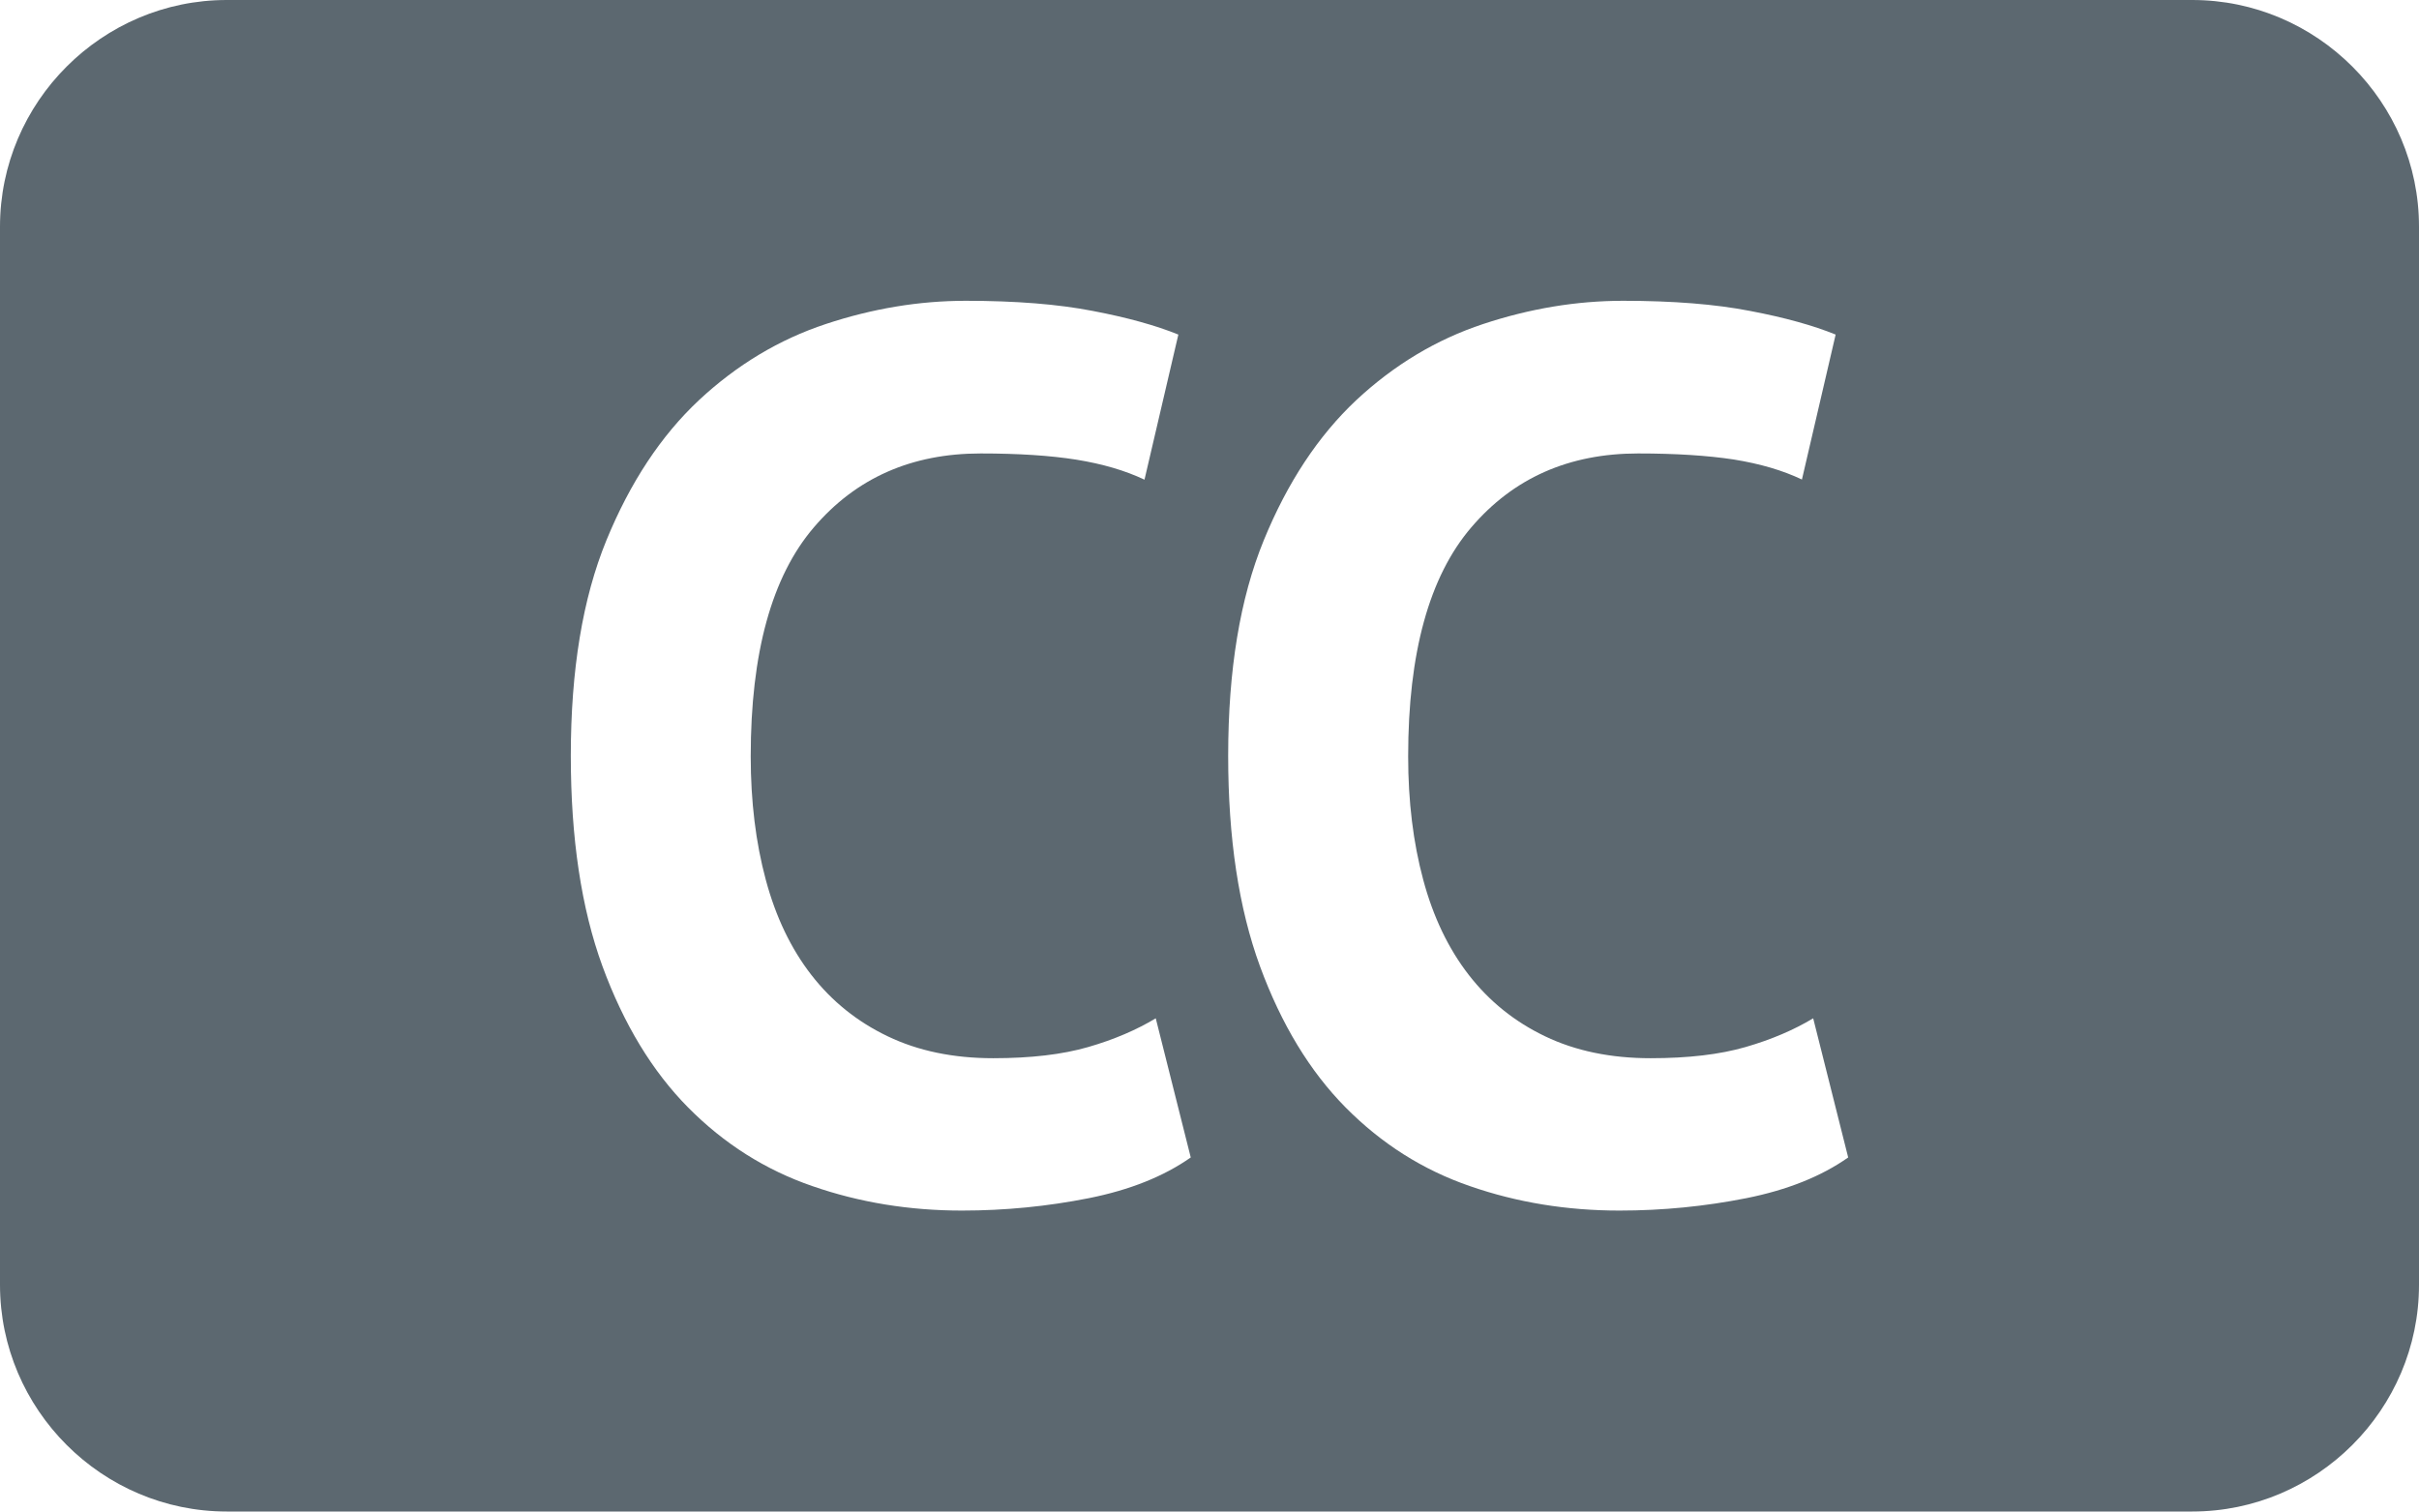
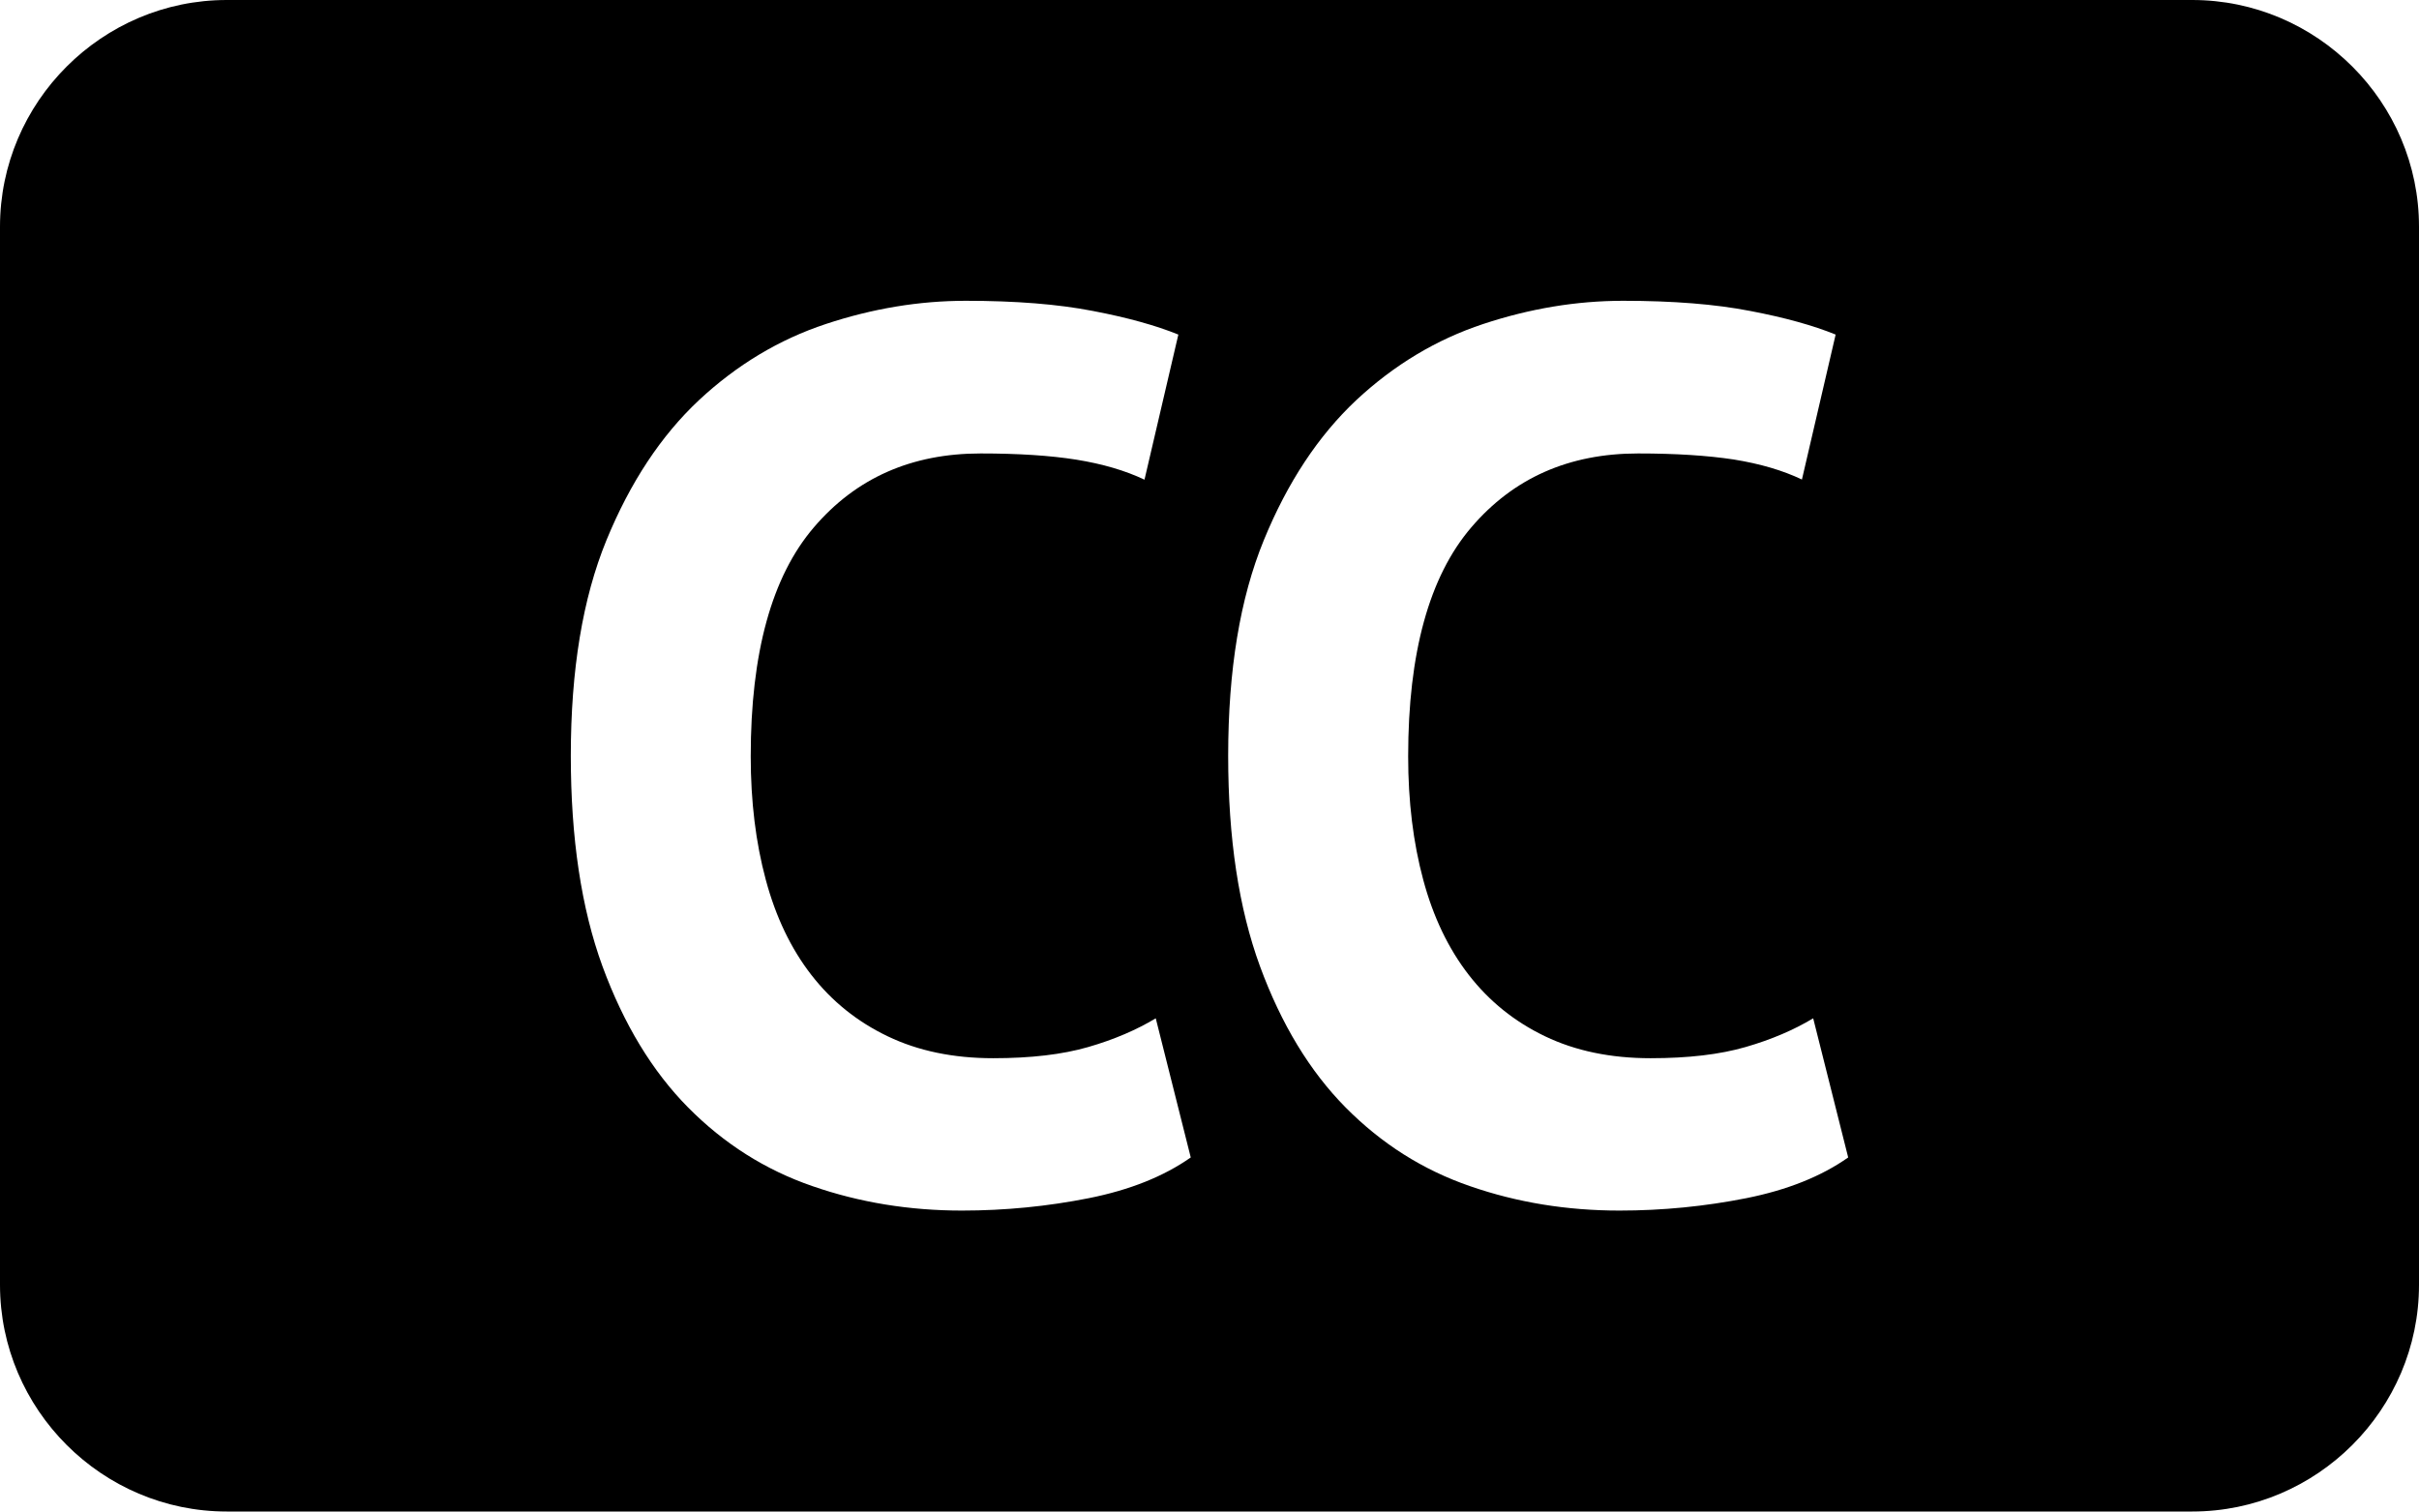
<svg xmlns="http://www.w3.org/2000/svg" version="1.0" id="Layer_1" x="0px" y="0px" width="32px" height="20px" viewBox="0 0 32 20" enable-background="new 0 0 32 20" xml:space="preserve">
-   <path fill="#5c6870" d="M29,0H3C1.35,0,0,1.35,0,3v14c0,1.65,1.35,3,3,3h26c1.65,0,3-1.35,3-3V3C32,1.35,30.65,0,29,0z M14.403,15.854c-0.545,0.108-1.104,0.164-1.678,0.164c-0.694,0-1.354-0.107-1.976-0.323c-0.623-0.214-1.172-0.562-1.646-1.041 s-0.852-1.103-1.133-1.868C7.69,12.02,7.551,11.091,7.551,10c0-1.134,0.157-2.085,0.471-2.851c0.315-0.768,0.723-1.384,1.224-1.854  c0.502-0.468,1.062-0.804,1.679-1.008c0.616-0.204,1.233-0.307,1.852-0.307c0.66,0,1.22,0.045,1.678,0.134  c0.457,0.087,0.835,0.192,1.133,0.313L15.14,6.347c-0.254-0.121-0.555-0.209-0.902-0.265C13.891,6.027,13.47,6,12.973,6 c-0.915,0-1.649,0.325-2.206,0.977c-0.558,0.651-0.836,1.663-0.836,3.031c0,0.598,0.067,1.142,0.199,1.632  c0.132,0.493,0.334,0.913,0.603,1.26c0.271,0.349,0.607,0.619,1.01,0.812c0.402,0.193,0.867,0.29,1.396,0.29  c0.496,0,0.915-0.049,1.257-0.148c0.342-0.099,0.639-0.227,0.893-0.38l0.463,1.841C15.398,15.564,14.949,15.745,14.403,15.854z   M23.101,15.854c-0.545,0.108-1.105,0.164-1.678,0.164c-0.694,0-1.354-0.107-1.976-0.323c-0.623-0.214-1.172-0.562-1.646-1.041  s-0.852-1.103-1.133-1.868c-0.281-0.767-0.421-1.695-0.421-2.786c0-1.134,0.157-2.085,0.471-2.851  c0.314-0.768,0.723-1.384,1.223-1.854c0.502-0.468,1.062-0.804,1.68-1.008c0.616-0.204,1.233-0.307,1.851-0.307 c0.661,0,1.221,0.045,1.678,0.134c0.458,0.087,0.836,0.192,1.133,0.313l-0.446,1.918c-0.253-0.121-0.554-0.209-0.901-0.265  C22.588,6.027,22.166,6,21.67,6c-0.915,0-1.649,0.325-2.206,0.977c-0.558,0.651-0.836,1.663-0.836,3.031  c0,0.598,0.067,1.142,0.199,1.632c0.132,0.493,0.334,0.913,0.603,1.26c0.271,0.349,0.606,0.619,1.009,0.812 c0.402,0.193,0.868,0.29,1.396,0.29c0.497,0,0.915-0.049,1.257-0.148c0.342-0.099,0.64-0.227,0.894-0.38l0.463,1.841  C24.096,15.564,23.646,15.745,23.101,15.854z" />
+   <path d="M29,0H3C1.35,0,0,1.35,0,3v14c0,1.65,1.35,3,3,3h26c1.65,0,3-1.35,3-3V3C32,1.35,30.65,0,29,0z M14.403,15.854c-0.545,0.108-1.104,0.164-1.678,0.164c-0.694,0-1.354-0.107-1.976-0.323c-0.623-0.214-1.172-0.562-1.646-1.041 s-0.852-1.103-1.133-1.868C7.69,12.02,7.551,11.091,7.551,10c0-1.134,0.157-2.085,0.471-2.851c0.315-0.768,0.723-1.384,1.224-1.854  c0.502-0.468,1.062-0.804,1.679-1.008c0.616-0.204,1.233-0.307,1.852-0.307c0.66,0,1.22,0.045,1.678,0.134  c0.457,0.087,0.835,0.192,1.133,0.313L15.14,6.347c-0.254-0.121-0.555-0.209-0.902-0.265C13.891,6.027,13.47,6,12.973,6 c-0.915,0-1.649,0.325-2.206,0.977c-0.558,0.651-0.836,1.663-0.836,3.031c0,0.598,0.067,1.142,0.199,1.632  c0.132,0.493,0.334,0.913,0.603,1.26c0.271,0.349,0.607,0.619,1.01,0.812c0.402,0.193,0.867,0.29,1.396,0.29  c0.496,0,0.915-0.049,1.257-0.148c0.342-0.099,0.639-0.227,0.893-0.38l0.463,1.841C15.398,15.564,14.949,15.745,14.403,15.854z   M23.101,15.854c-0.545,0.108-1.105,0.164-1.678,0.164c-0.694,0-1.354-0.107-1.976-0.323c-0.623-0.214-1.172-0.562-1.646-1.041  s-0.852-1.103-1.133-1.868c-0.281-0.767-0.421-1.695-0.421-2.786c0-1.134,0.157-2.085,0.471-2.851  c0.314-0.768,0.723-1.384,1.223-1.854c0.502-0.468,1.062-0.804,1.68-1.008c0.616-0.204,1.233-0.307,1.851-0.307 c0.661,0,1.221,0.045,1.678,0.134c0.458,0.087,0.836,0.192,1.133,0.313l-0.446,1.918c-0.253-0.121-0.554-0.209-0.901-0.265  C22.588,6.027,22.166,6,21.67,6c-0.915,0-1.649,0.325-2.206,0.977c-0.558,0.651-0.836,1.663-0.836,3.031  c0,0.598,0.067,1.142,0.199,1.632c0.132,0.493,0.334,0.913,0.603,1.26c0.271,0.349,0.606,0.619,1.009,0.812 c0.402,0.193,0.868,0.29,1.396,0.29c0.497,0,0.915-0.049,1.257-0.148c0.342-0.099,0.64-0.227,0.894-0.38l0.463,1.841  C24.096,15.564,23.646,15.745,23.101,15.854z" />
</svg>
